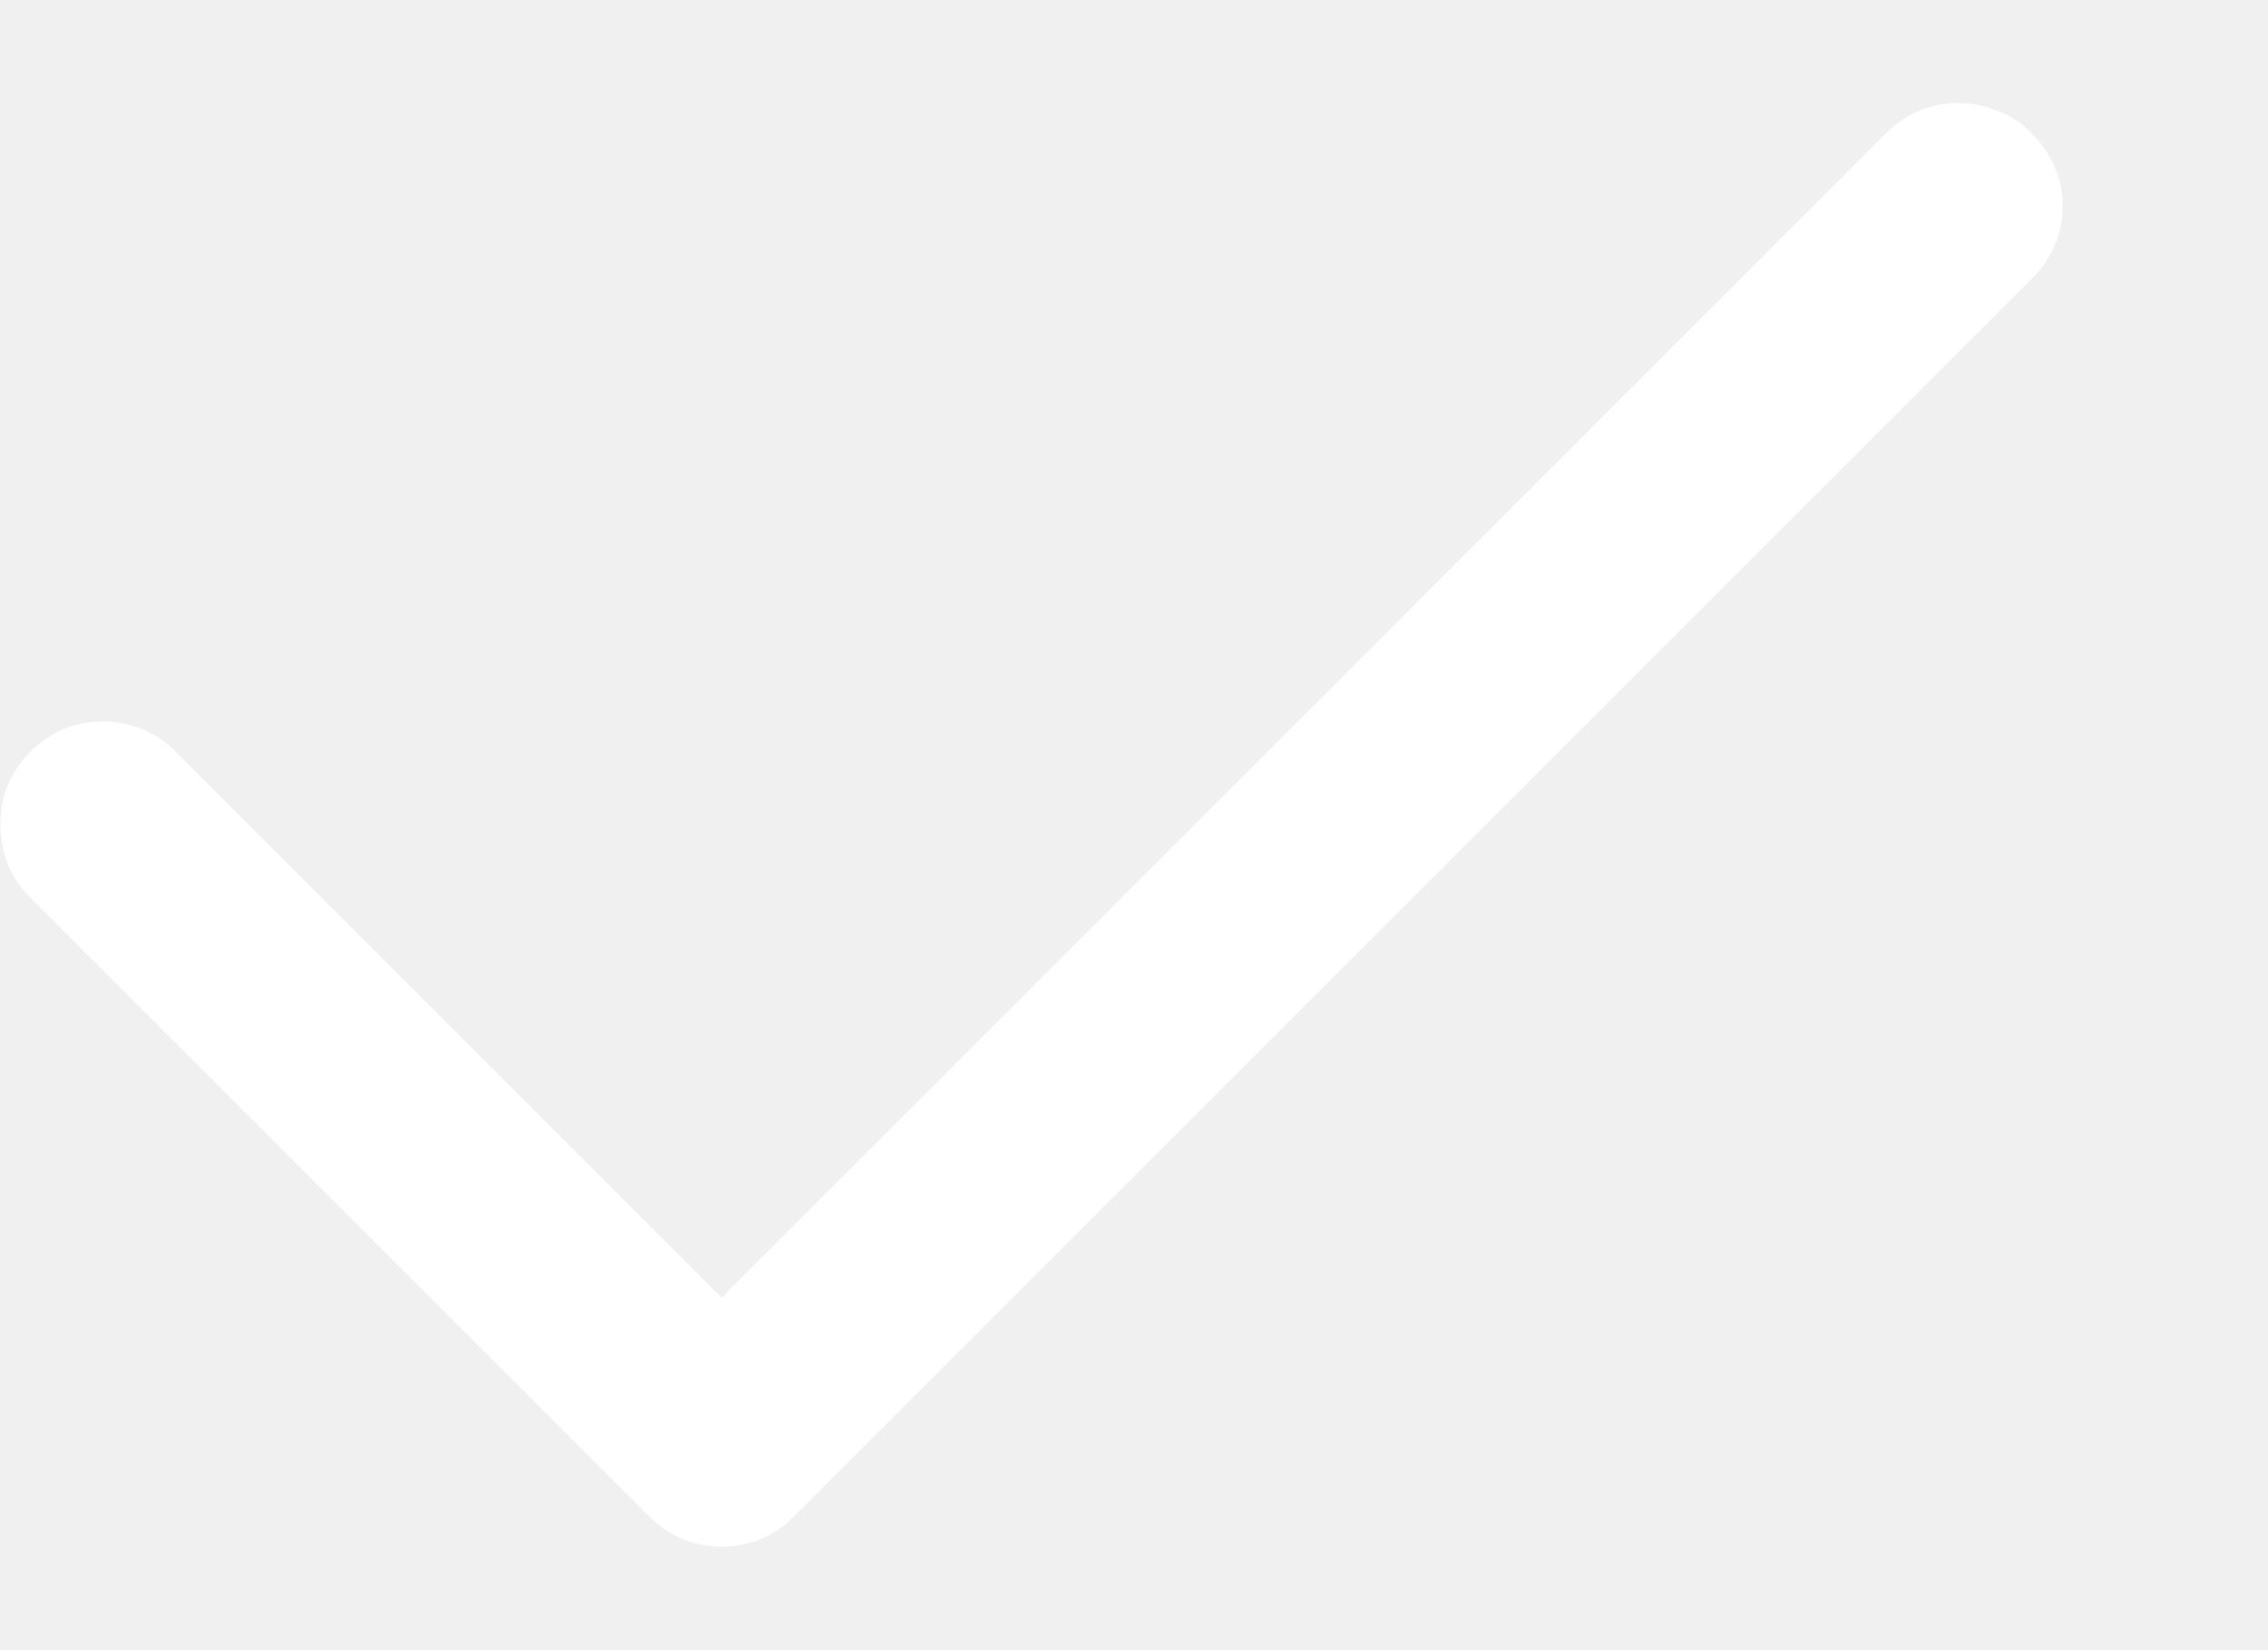
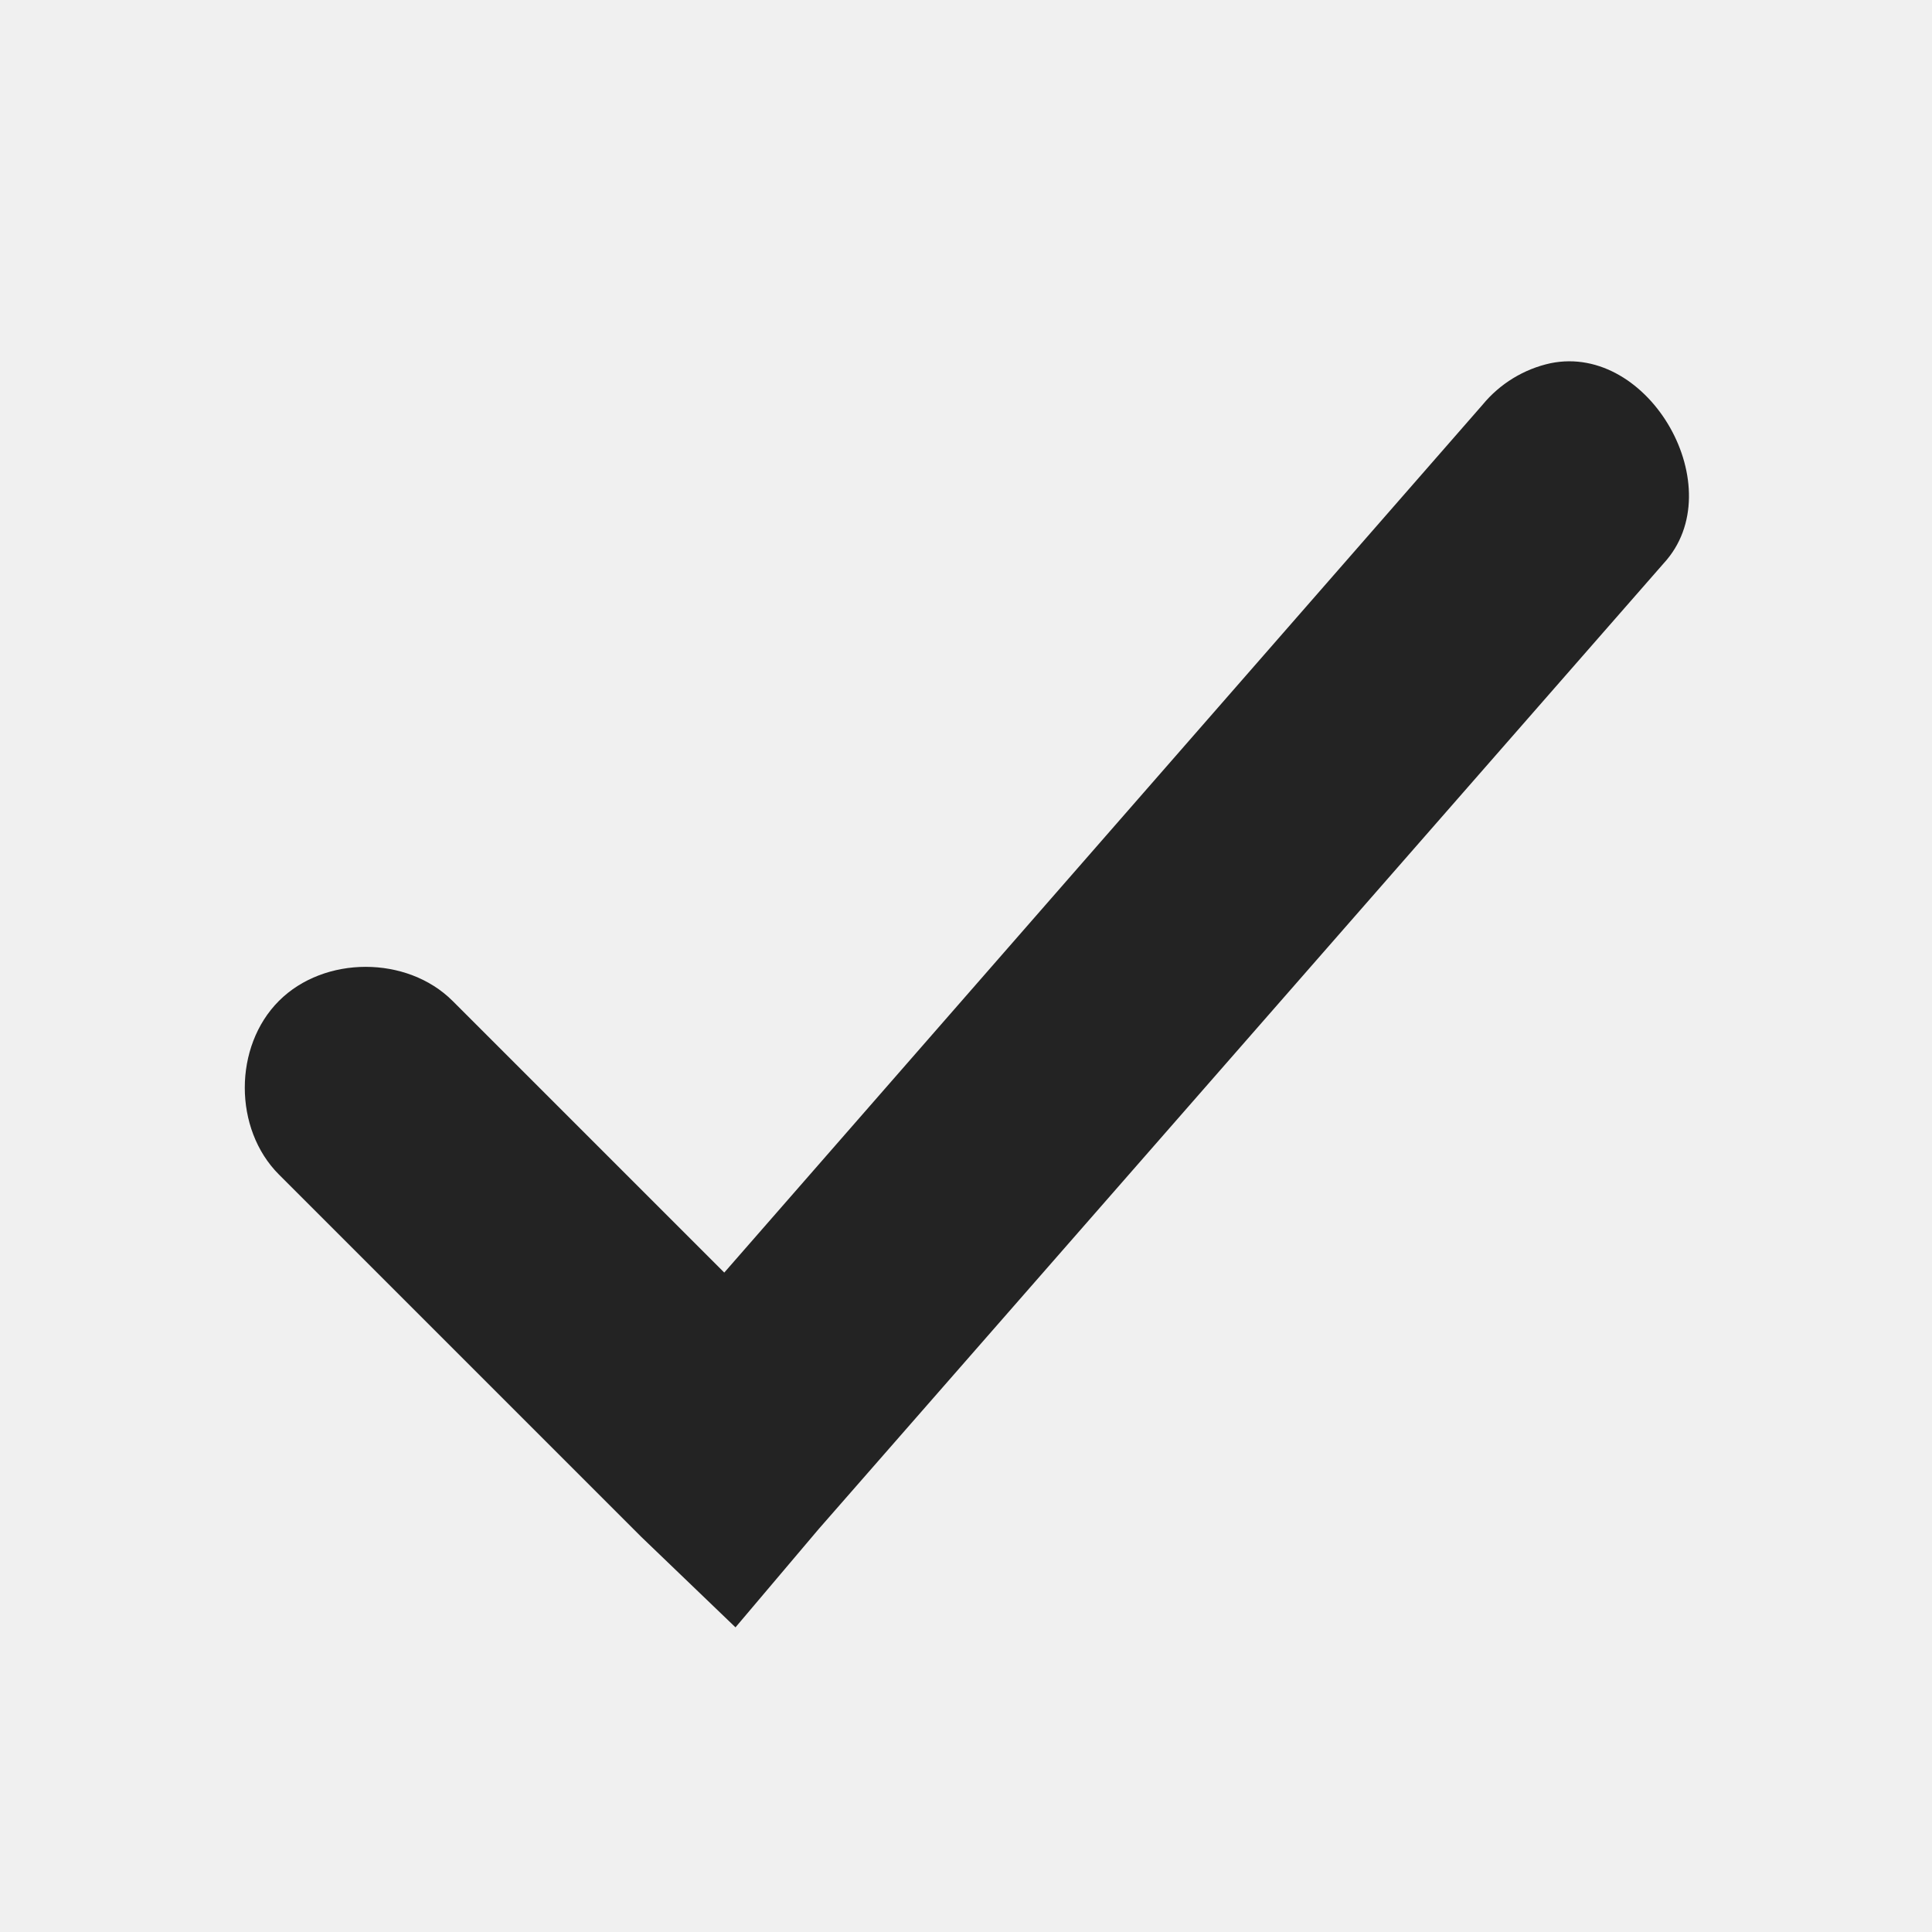
- <svg xmlns="http://www.w3.org/2000/svg" width="11" height="8" viewBox="0 0 11 8" fill="none">
-   <path d="M0.002 3.998C0.002 3.861 0.051 3.744 0.148 3.646C0.246 3.549 0.363 3.5 0.5 3.5C0.637 3.5 0.754 3.549 0.852 3.646L3.5 6.295L9.148 0.646C9.246 0.549 9.363 0.5 9.5 0.5C9.57 0.5 9.635 0.514 9.693 0.541C9.756 0.564 9.809 0.6 9.852 0.646C9.898 0.689 9.936 0.742 9.963 0.805C9.99 0.863 10.004 0.928 10.004 0.998C10.004 1.135 9.953 1.254 9.852 1.355L3.852 7.355C3.754 7.453 3.637 7.502 3.5 7.502C3.363 7.502 3.246 7.453 3.148 7.355L0.148 4.355C0.051 4.258 0.002 4.139 0.002 3.998Z" fill="white" />
+ <svg xmlns="http://www.w3.org/2000/svg" width="16" height="16" viewBox="0 0 16 16" fill="none">
+   <path d="M12.841 3.008C12.62 3.056 12.421 3.178 12.278 3.352L5.998 10.539L3.748 8.289C3.371 7.913 2.686 7.913 2.31 8.289C1.933 8.666 1.933 9.35 2.31 9.727L5.31 12.727L6.091 13.477L6.779 12.664L13.779 4.664C14.346 4.047 13.663 2.84 12.841 3.008Z" fill="#232323" />
</svg>
